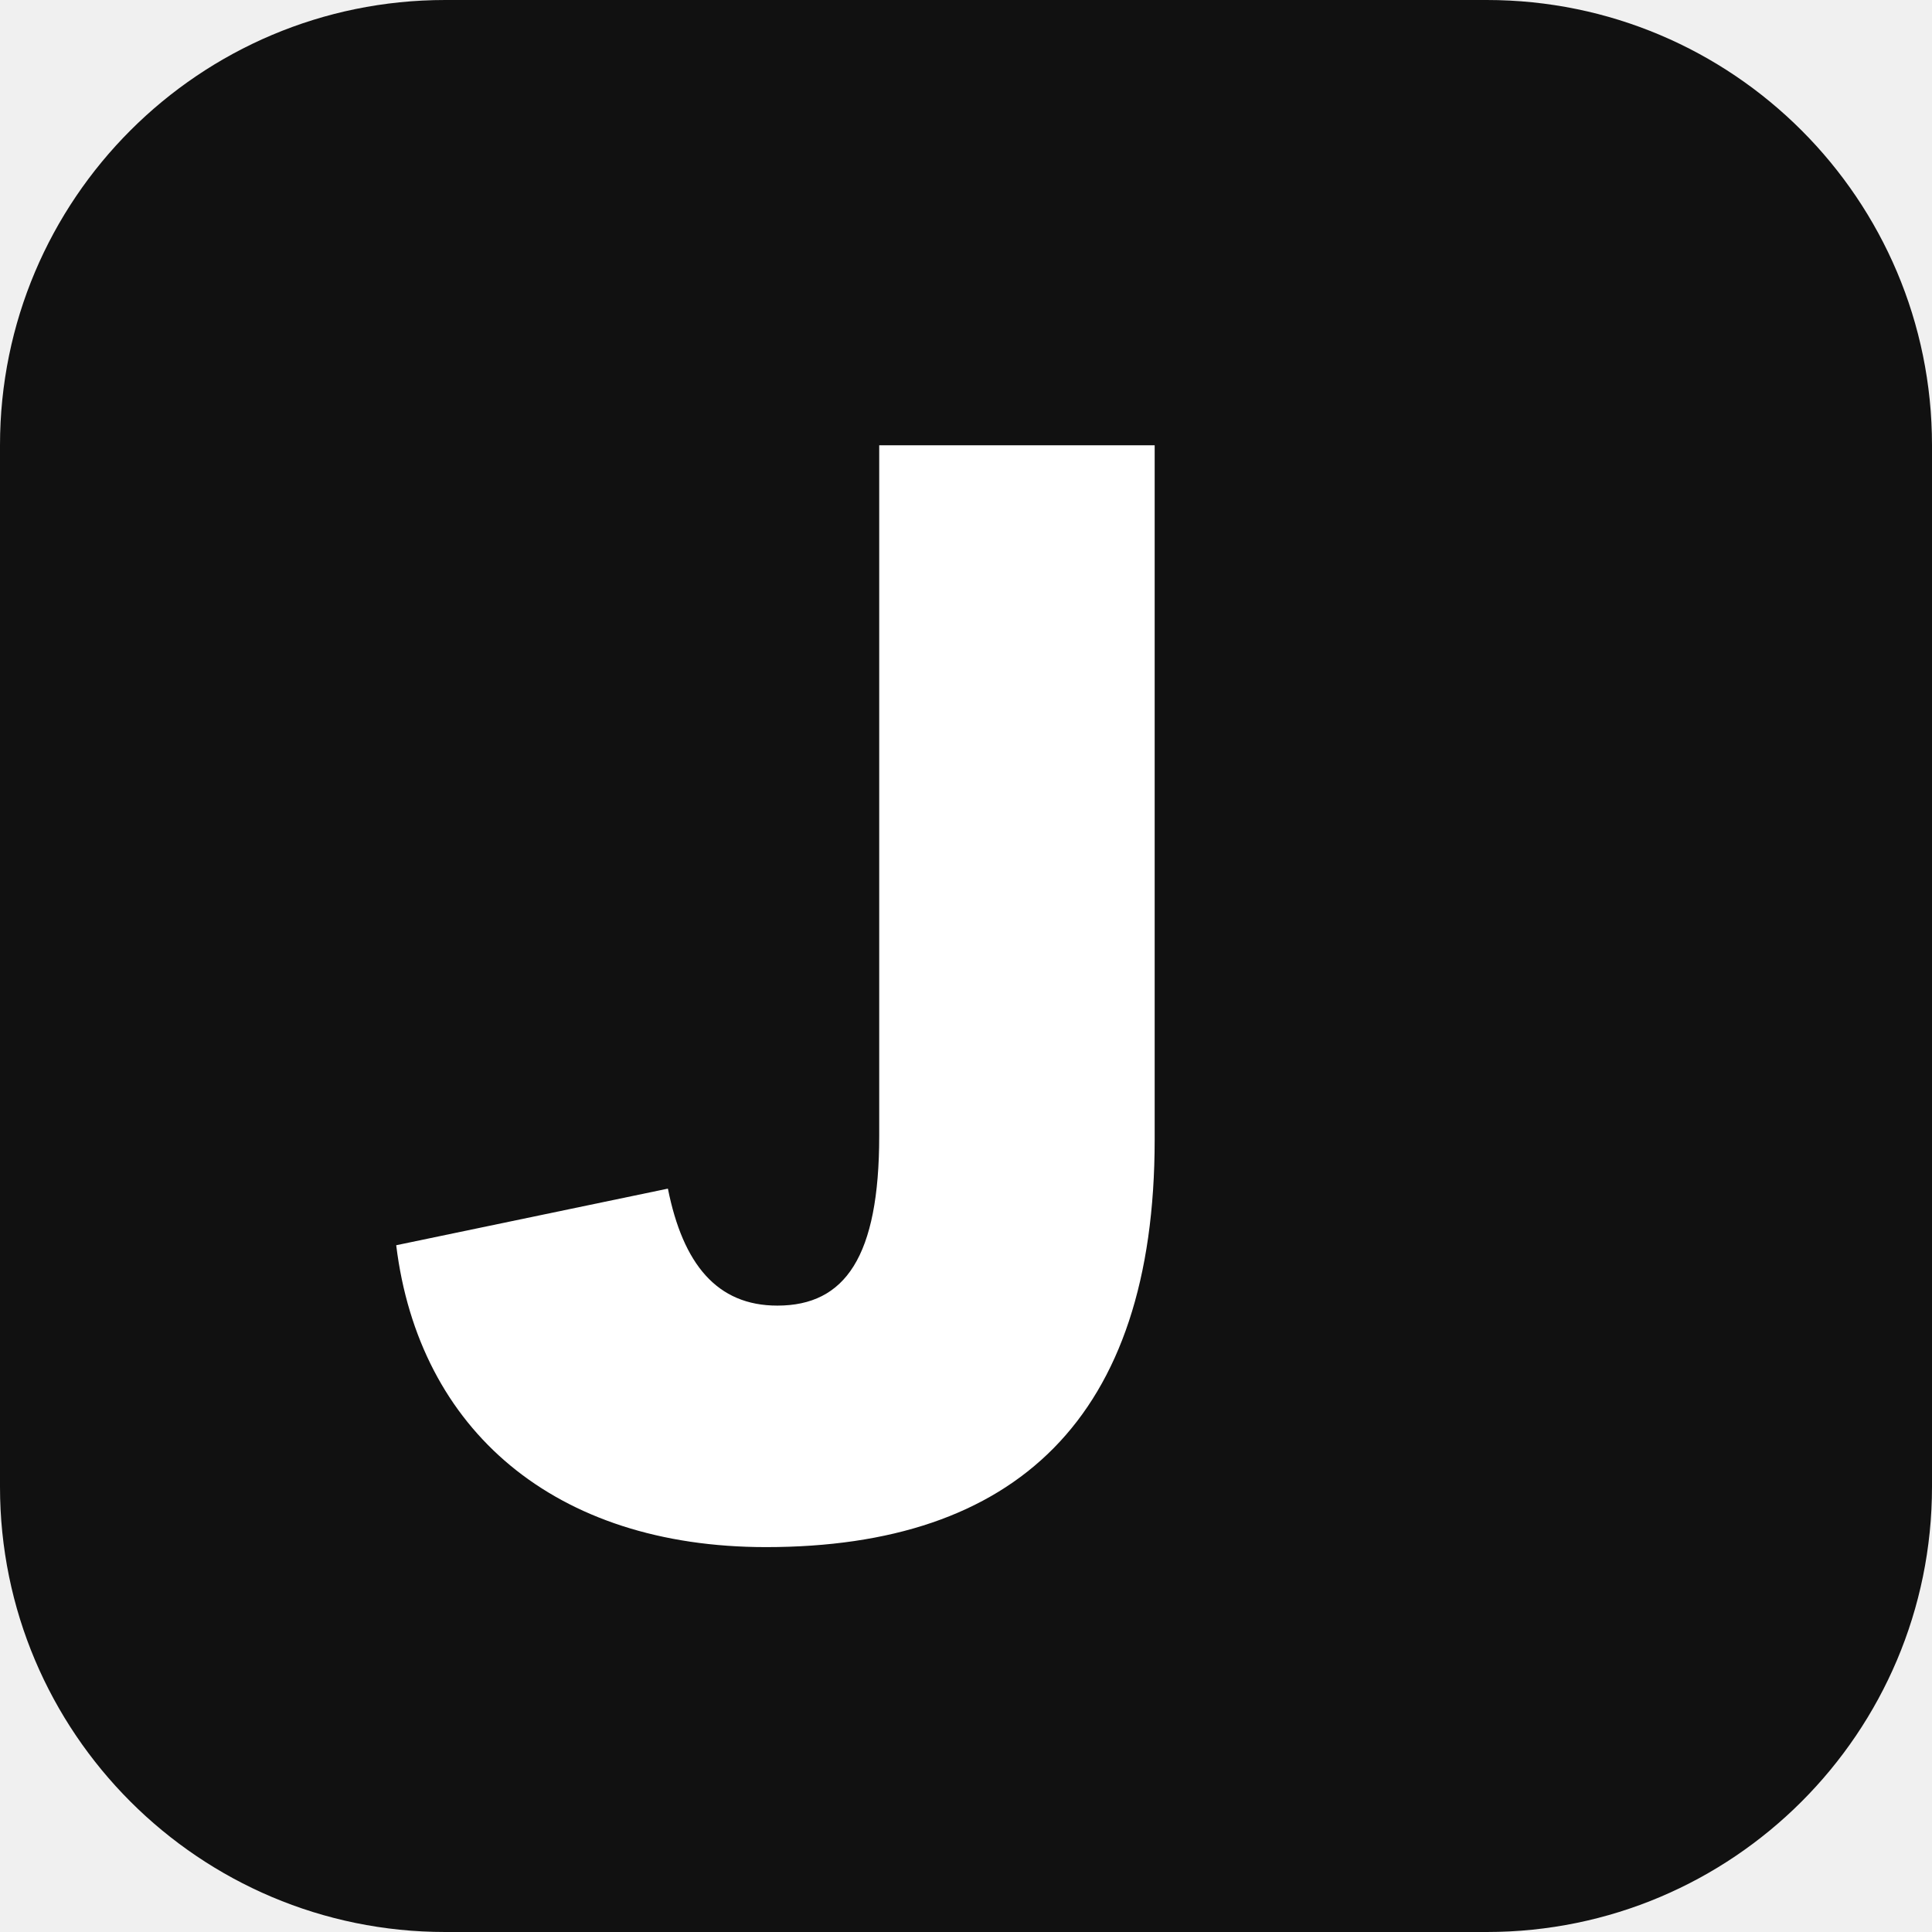
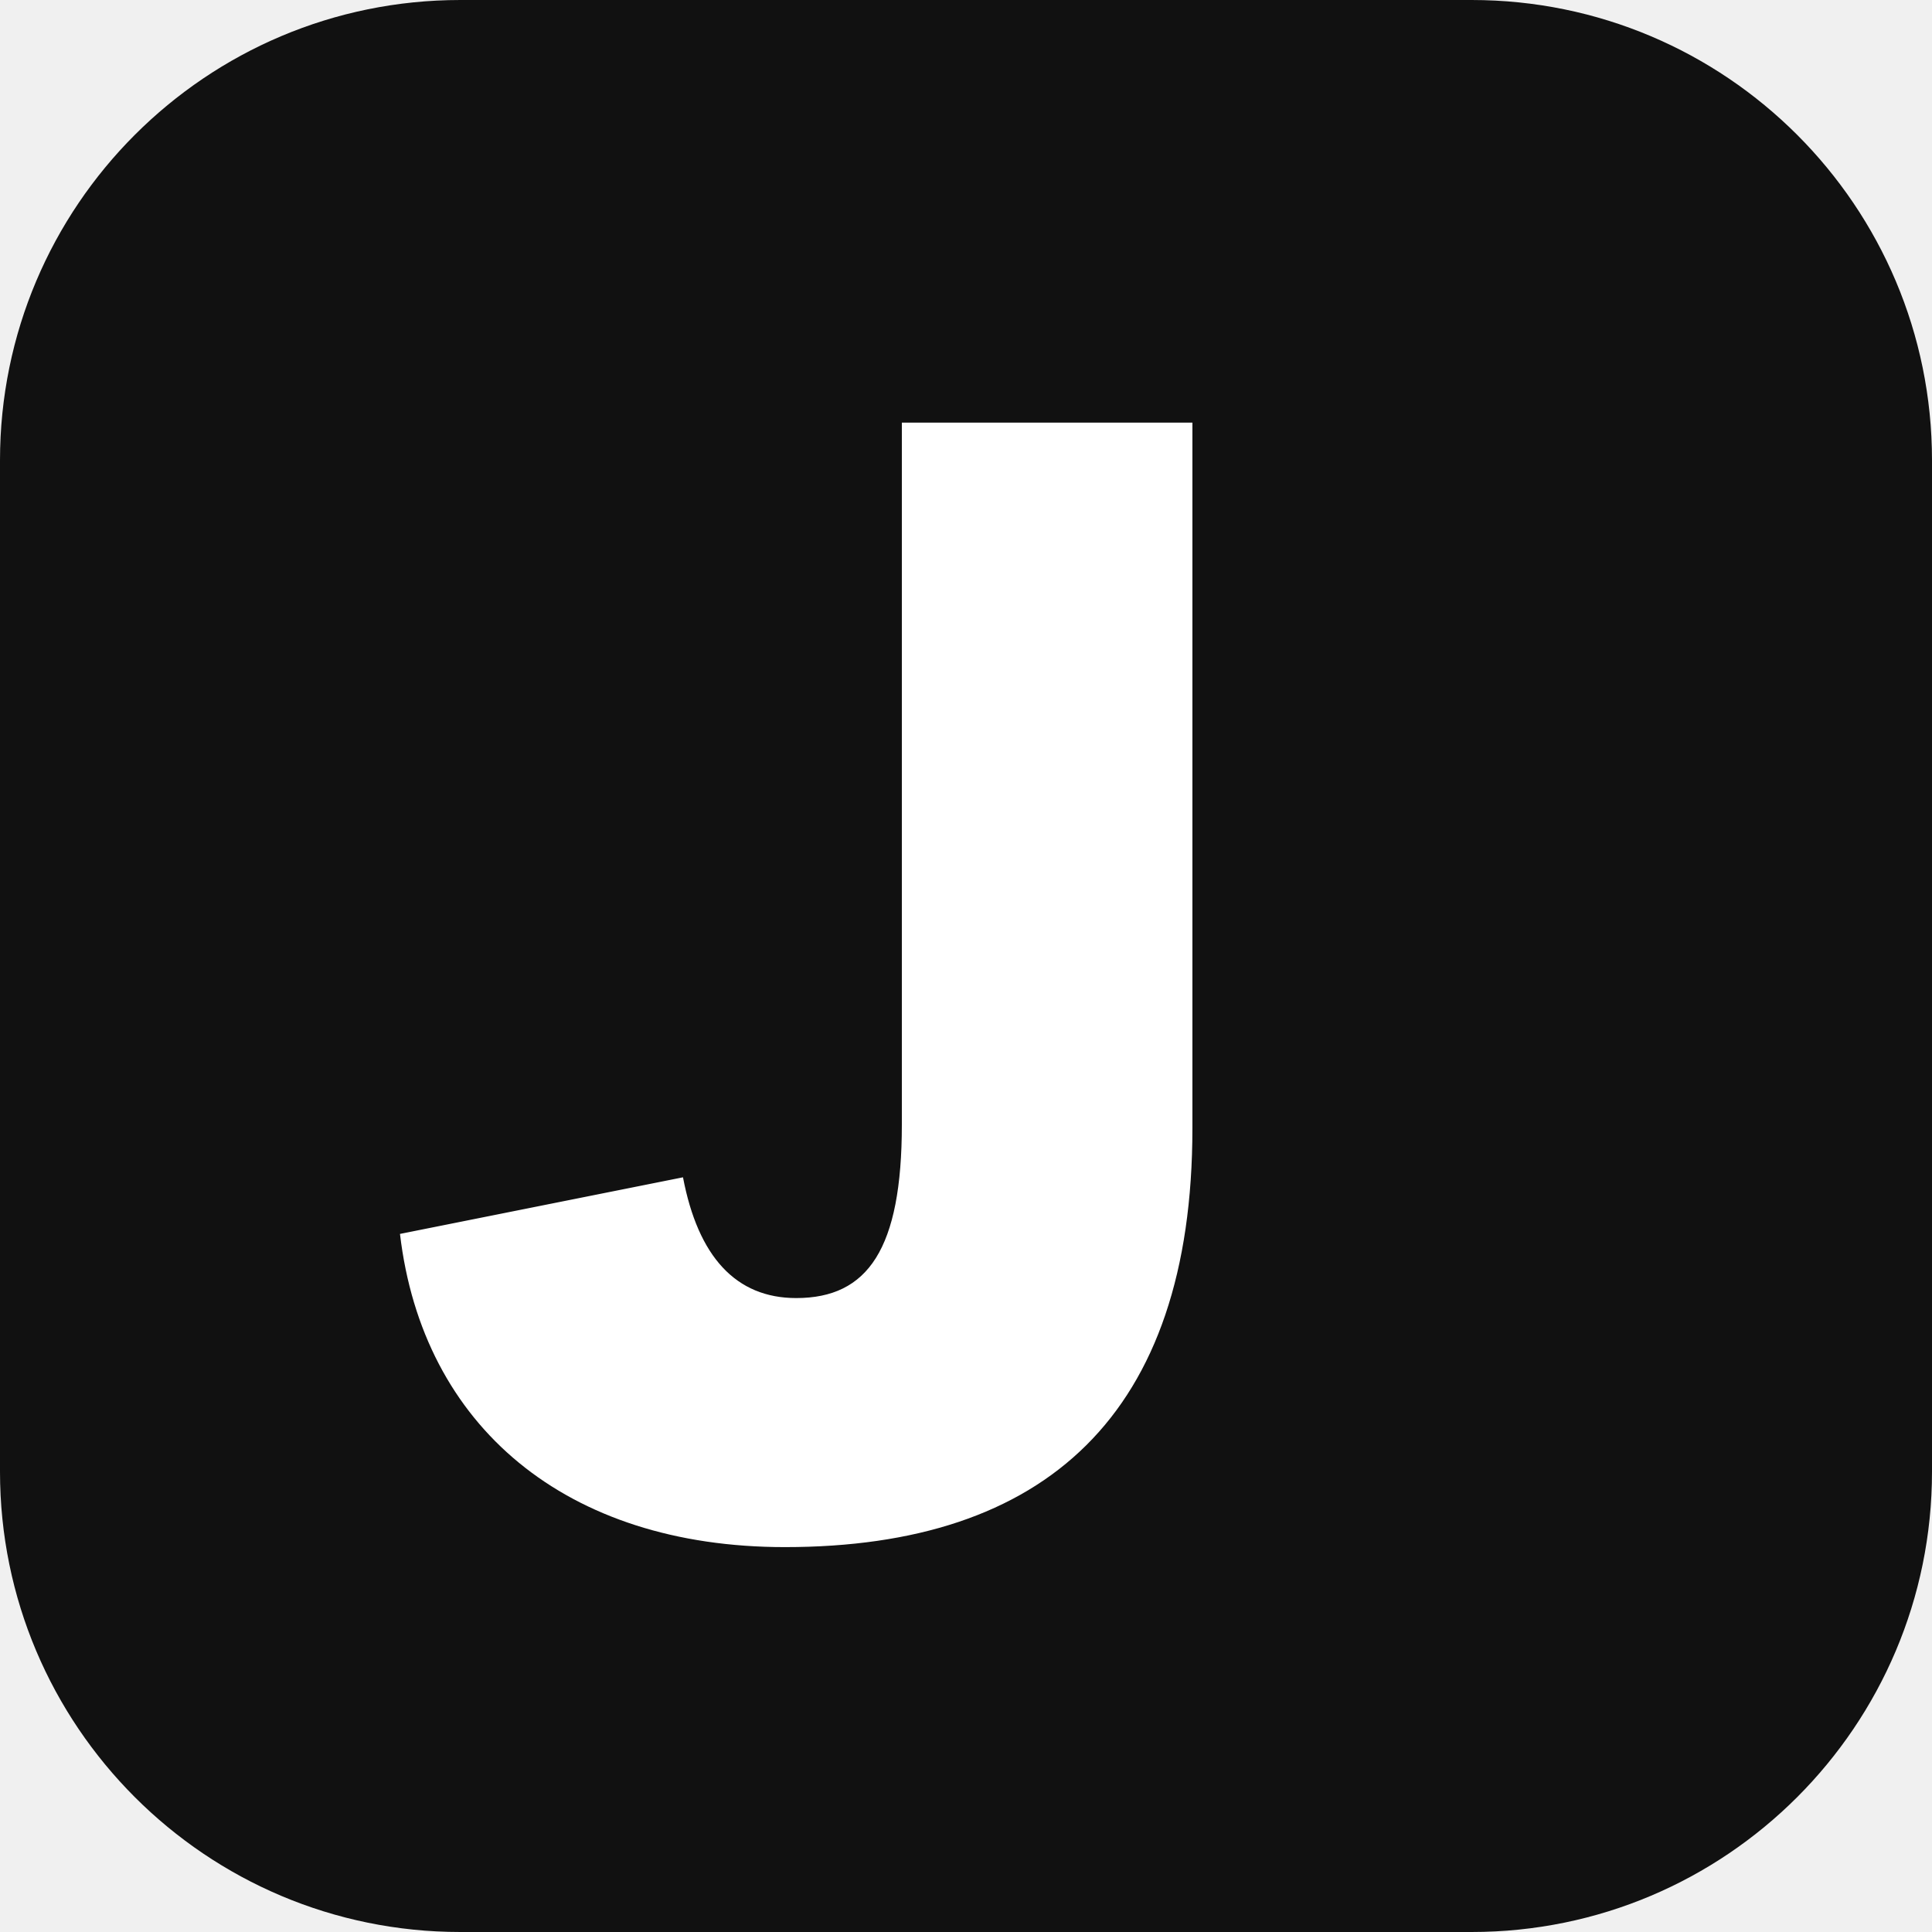
<svg xmlns="http://www.w3.org/2000/svg" viewBox="0 0 512 512">
-   <rect width="512" height="512" rx="118" fill="#111" />
-   <path d="M306 118v184c0 74-37 108-103 108-56 0-92-31-98-80l72-15c4 20 13 31 29 31 18 0 27-13 27-45V118z" fill="#fff" />
+   <rect width="512" height="512" rx="122" fill="#111" />
+   <path d="M316 112v187c0 76-39 111-108 111-58 0-96-32-102-83l75-15c4 21 14 32 30 32 19 0 28-13 28-46V112z" fill="#fff" />
</svg>
